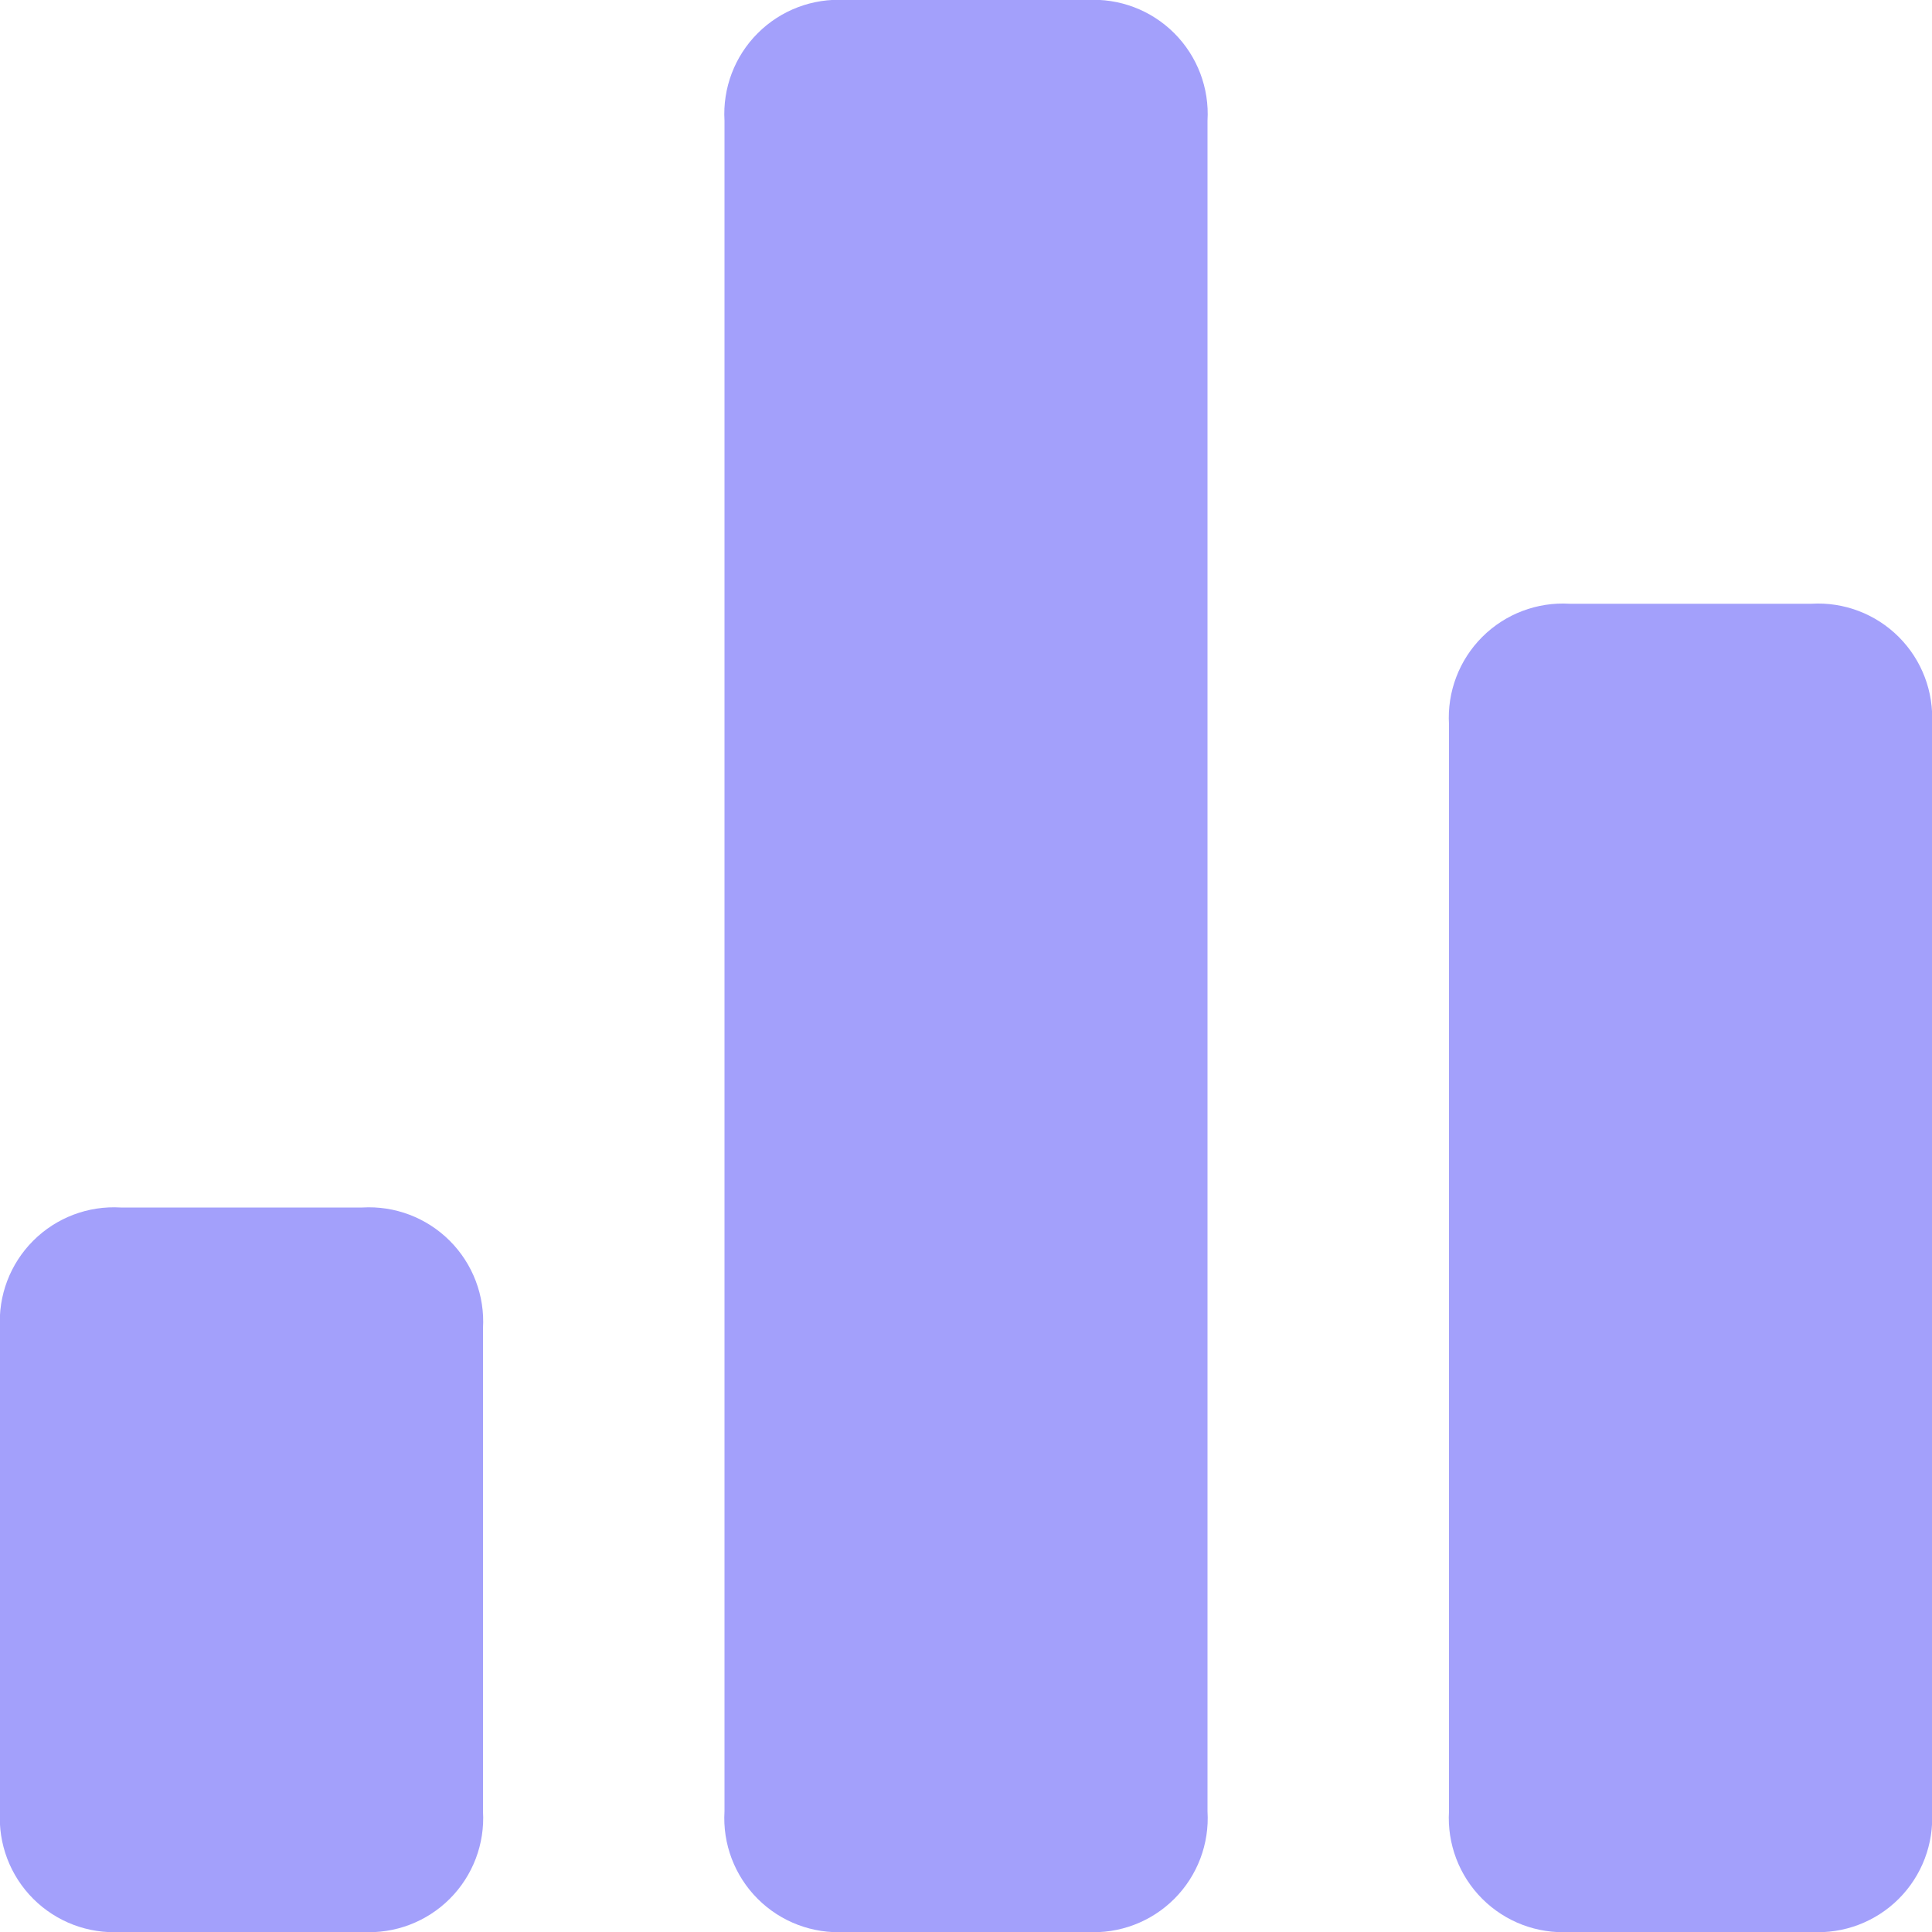
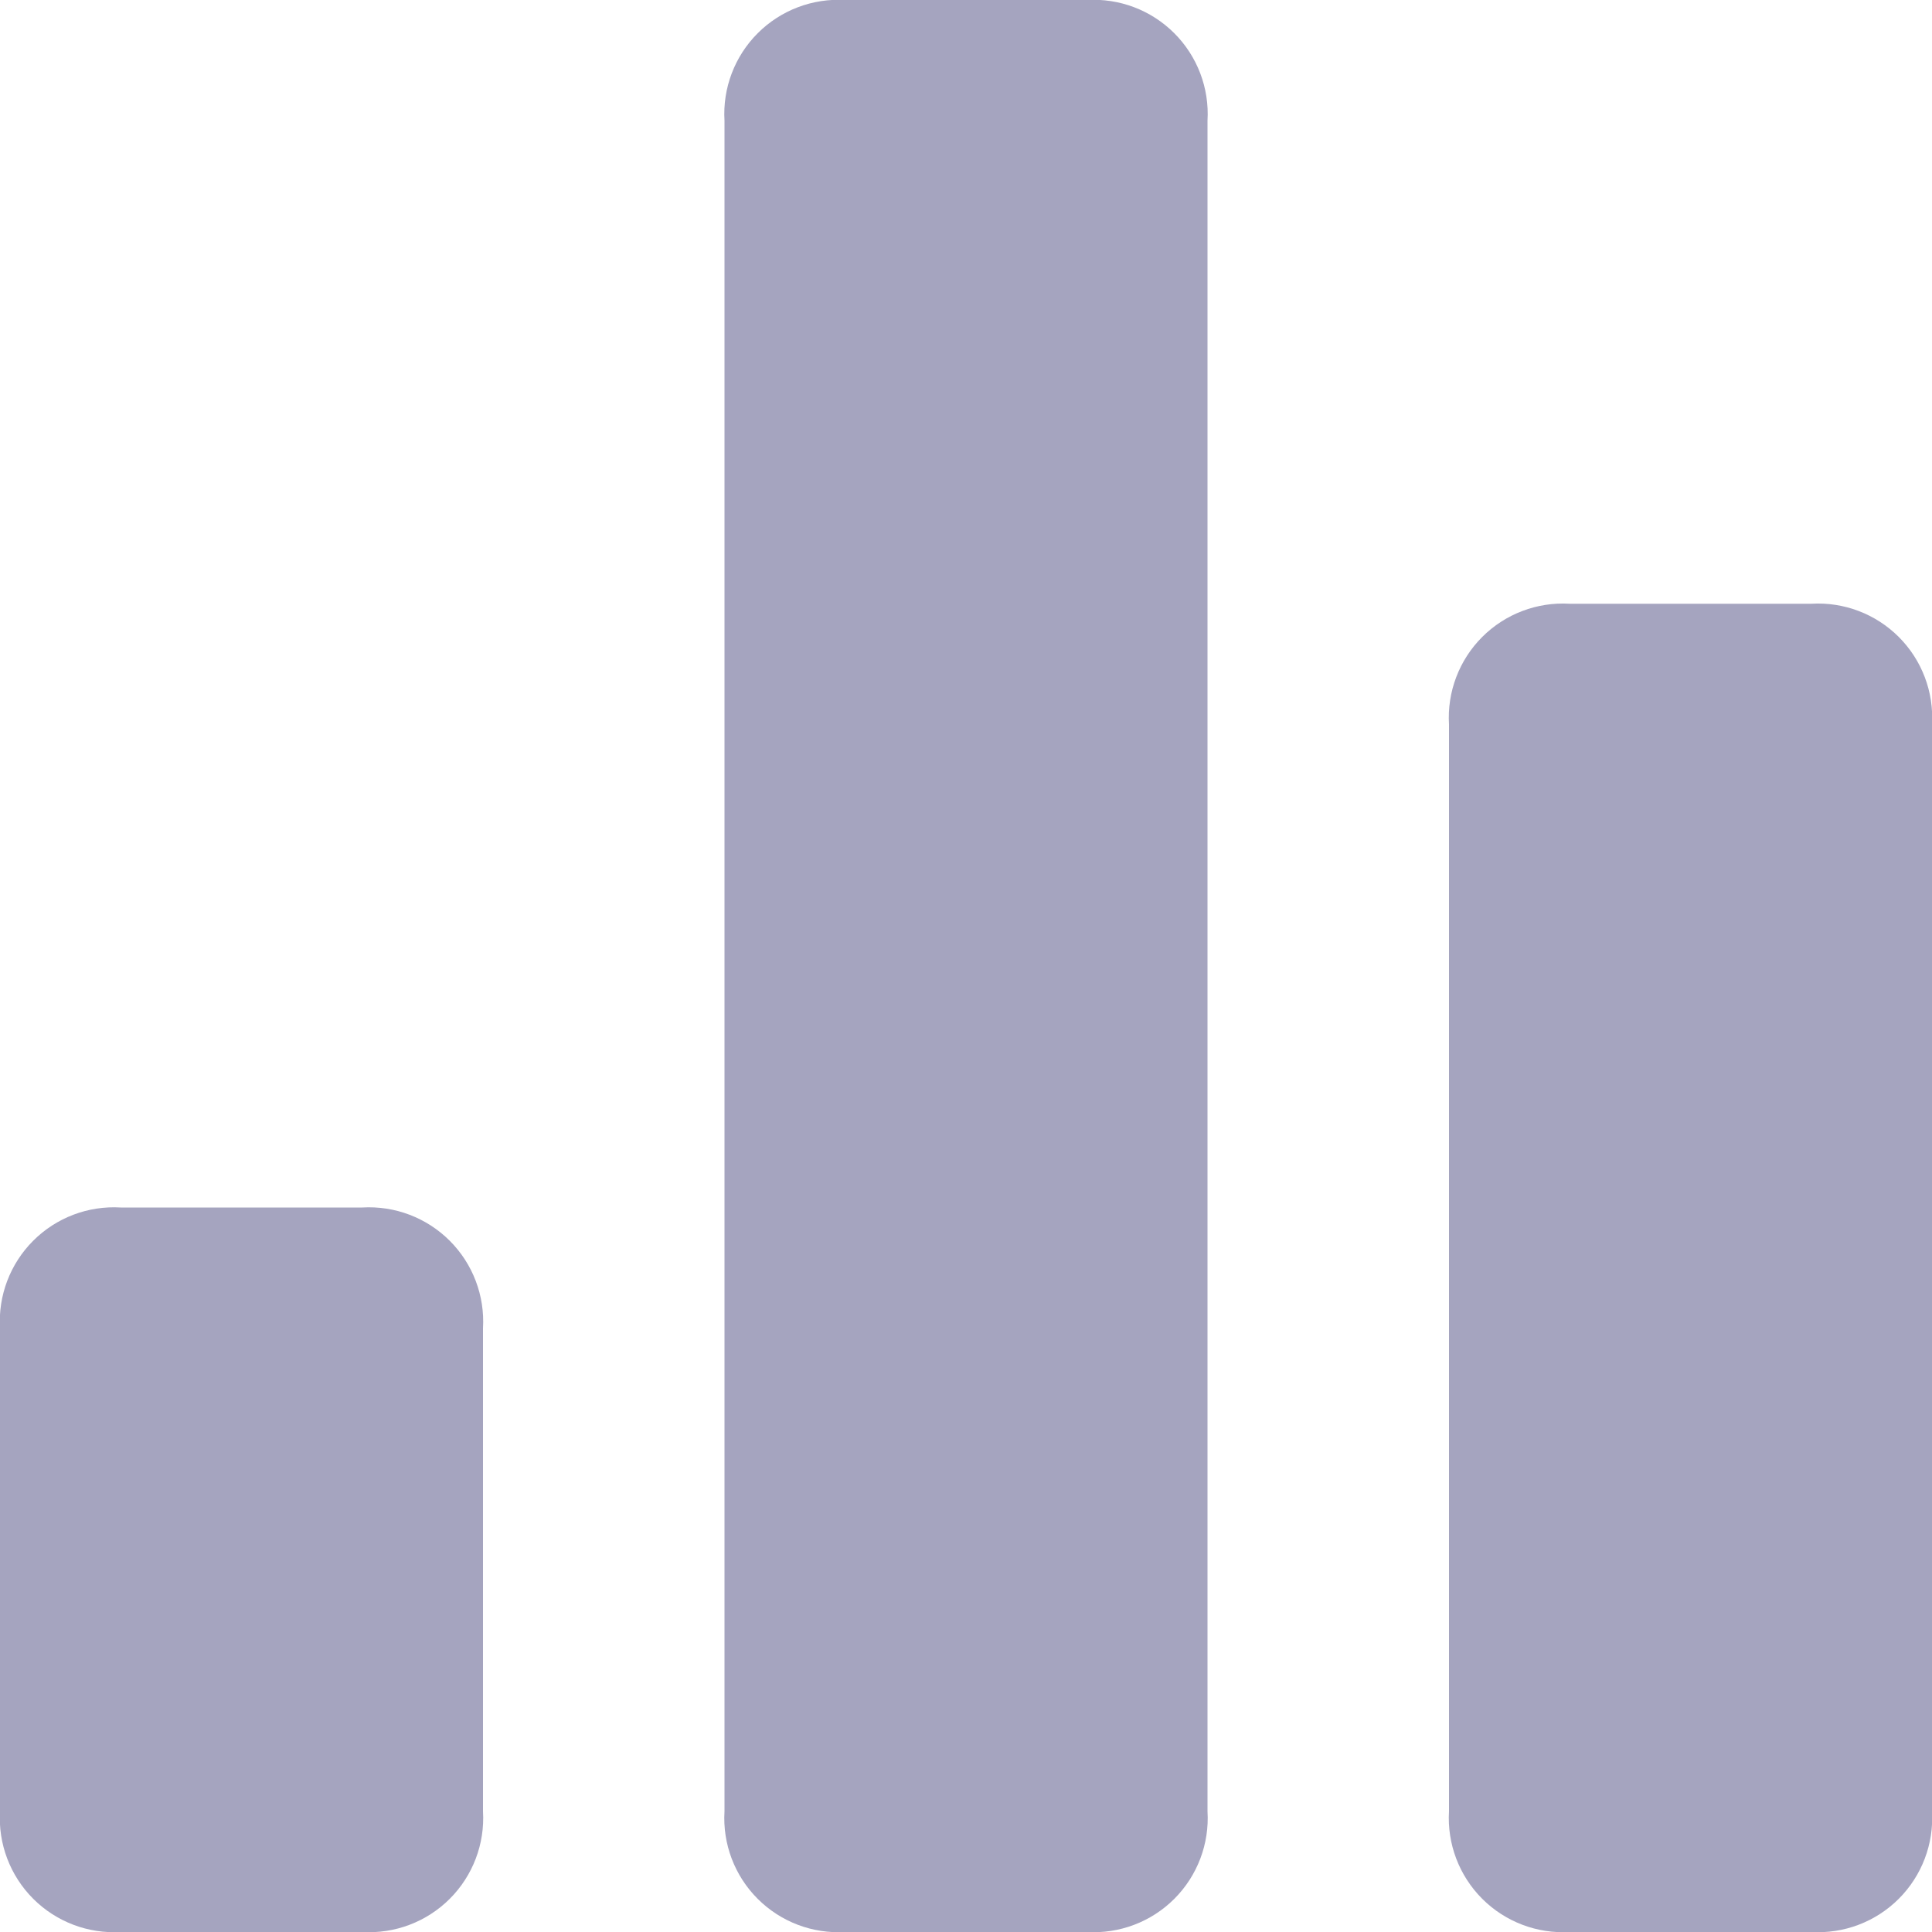
<svg xmlns="http://www.w3.org/2000/svg" width="16" height="16" viewBox="0 0 16 16">
  <defs>
-     <style>.a{fill:#a3a0fb;}</style>
+     <style>.a{fill:#a5a4bf;}</style>
  </defs>
  <g transform="translate(-79 -127)">
    <path class="a" d="M-481-8a.945.945,0,0,1-1-1v-9a.945.945,0,0,1,1-1h2a.945.945,0,0,1,1,1v9a.945.945,0,0,1-1,1Zm-6,0a.944.944,0,0,1-1-1V-23a.945.945,0,0,1,1-1h2a.945.945,0,0,1,1,1V-9a.944.944,0,0,1-1,1Zm-6,0a.945.945,0,0,1-1-1v-4a.945.945,0,0,1,1-1h2a.946.946,0,0,1,1,1v4a.945.945,0,0,1-1,1Z" transform="translate(573 151)" />
  </g>
</svg>
